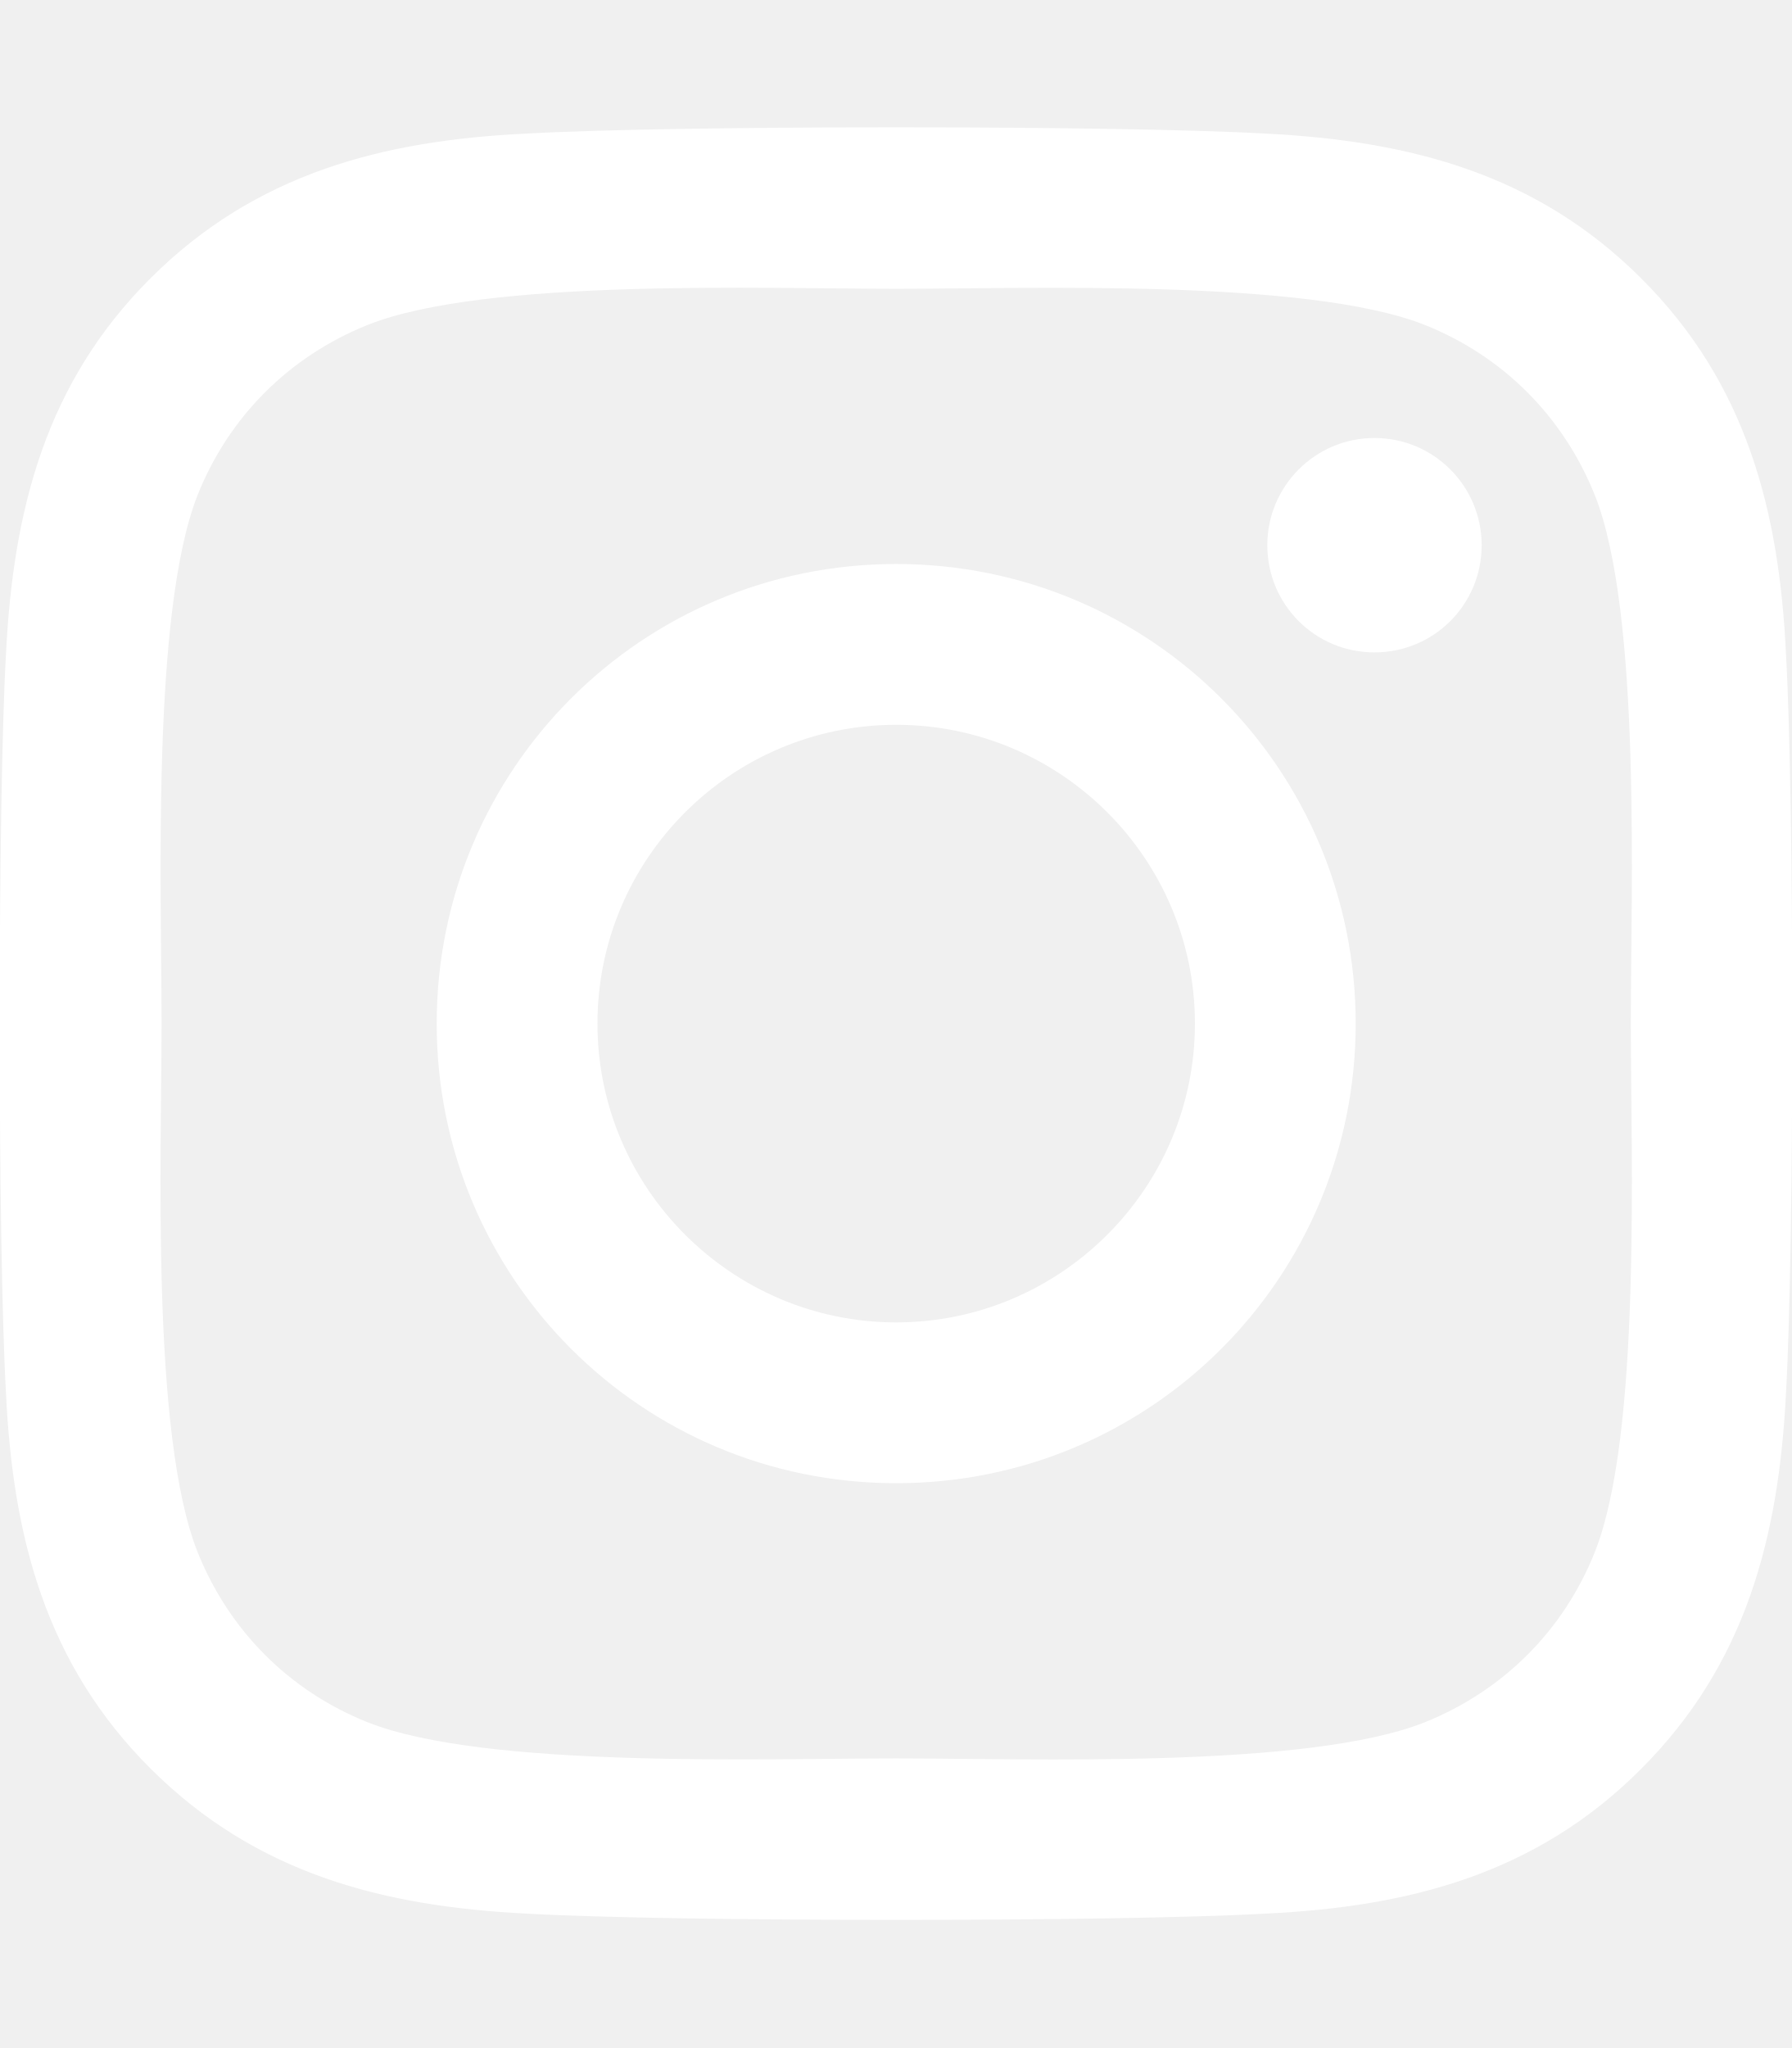
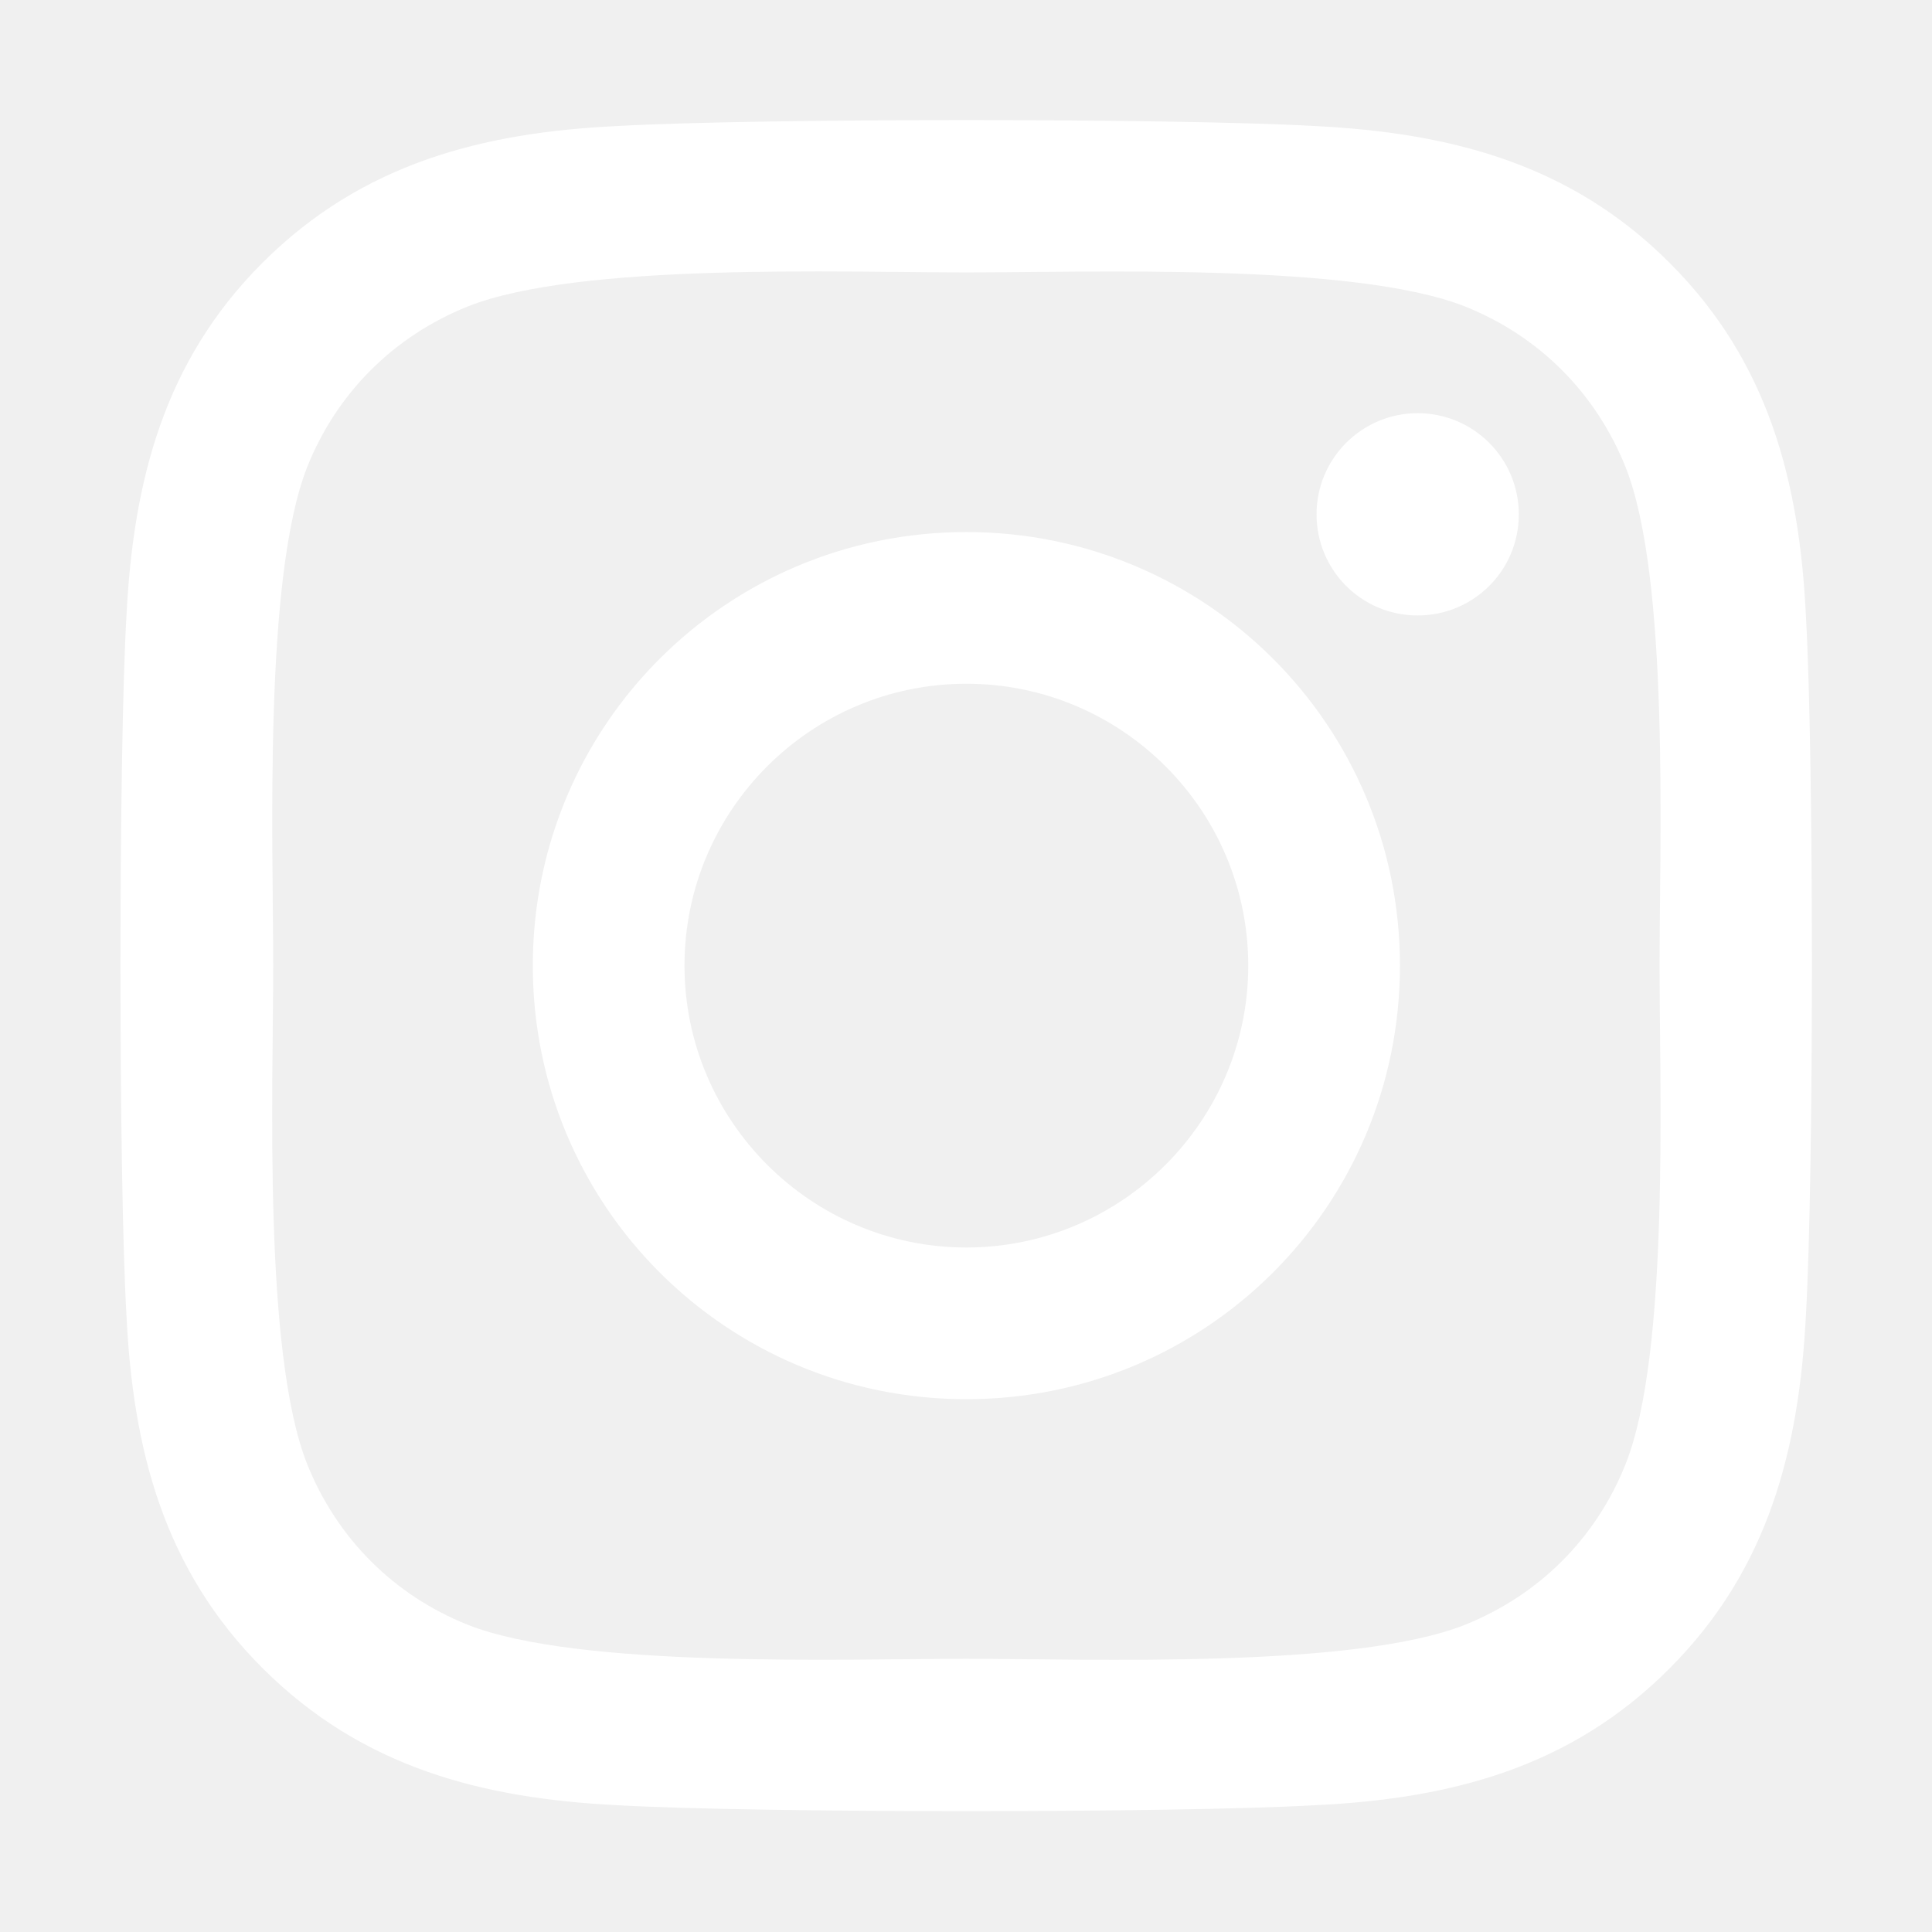
- <svg xmlns="http://www.w3.org/2000/svg" version="1.1" id="레이어_1" x="0px" y="0px" viewBox="0 0 448 512" style="enable-background:new 0 0 448 512;" xml:space="preserve">
+ <svg xmlns="http://www.w3.org/2000/svg" version="1.1" id="레이어_1" x="0px" y="0px" viewBox="0 0 512 512" style="enable-background:new 0 0 512 512;" xml:space="preserve">
  <style type="text/css">
	.st0{fill:#FFFFFF;}
</style>
-   <path class="st0" d="M224.1,141c-63.6,0-114.9,51.3-114.9,114.9s51.3,114.9,114.9,114.9S339,319.5,339,255.9S287.7,141,224.1,141z   M224.1,330.6c-41.1,0-74.7-33.5-74.7-74.7s33.5-74.7,74.7-74.7s74.7,33.5,74.7,74.7S265.2,330.6,224.1,330.6L224.1,330.6z   M370.5,136.3c0,14.9-12,26.8-26.8,26.8c-14.9,0-26.8-12-26.8-26.8s12-26.8,26.8-26.8S370.5,121.5,370.5,136.3z M446.6,163.5  c-1.7-35.9-9.9-67.7-36.2-93.9c-26.2-26.2-58-34.4-93.9-36.2c-37-2.1-147.9-2.1-184.9,0C95.8,35.1,64,43.3,37.7,69.5  s-34.4,58-36.2,93.9c-2.1,37-2.1,147.9,0,184.9c1.7,35.9,9.9,67.7,36.2,93.9s58,34.4,93.9,36.2c37,2.1,147.9,2.1,184.9,0  c35.9-1.7,67.7-9.9,93.9-36.2c26.2-26.2,34.4-58,36.2-93.9C448.7,311.3,448.7,200.5,446.6,163.5L446.6,163.5z M398.8,388  c-7.8,19.6-22.9,34.7-42.6,42.6c-29.5,11.7-99.5,9-132.1,9s-102.7,2.6-132.1-9c-19.6-7.8-34.7-22.9-42.6-42.6  c-11.7-29.5-9-99.5-9-132.1s-2.6-102.7,9-132.1c7.8-19.6,22.9-34.7,42.6-42.6c29.5-11.7,99.5-9,132.1-9s102.7-2.6,132.1,9  c19.6,7.8,34.7,22.9,42.6,42.6c11.7,29.5,9,99.5,9,132.1S410.5,358.6,398.8,388z" />
+   <path class="st0" d="M256.1,141c-63.6,0-114.9,51.3-114.9,114.9s51.3,114.9,114.9,114.9S371,319.5,371,255.9S319.7,141,256.1,141z   M256.1,330.6c-41.1,0-74.7-33.5-74.7-74.7s33.5-74.7,74.7-74.7s74.7,33.5,74.7,74.7S297.2,330.6,256.1,330.6L256.1,330.6z   M402.5,136.3c0,14.9-12,26.8-26.8,26.8c-14.9,0-26.8-12-26.8-26.8s12-26.8,26.8-26.8S402.5,121.5,402.5,136.3z M478.6,163.5  c-1.7-35.9-9.9-67.7-36.2-93.9c-26.2-26.2-58-34.4-93.9-36.2c-37-2.1-147.9-2.1-184.9,0c-35.8,1.7-67.6,9.9-93.9,36.1  s-34.4,58-36.2,93.9c-2.1,37-2.1,147.9,0,184.9c1.7,35.9,9.9,67.7,36.2,93.9s58,34.4,93.9,36.2c37,2.1,147.9,2.1,184.9,0  c35.9-1.7,67.7-9.9,93.9-36.2c26.2-26.2,34.4-58,36.2-93.9C480.7,311.3,480.7,200.5,478.6,163.5L478.6,163.5z M430.8,388  c-7.8,19.6-22.9,34.7-42.6,42.6c-29.5,11.7-99.5,9-132.1,9s-102.7,2.6-132.1-9c-19.6-7.8-34.7-22.9-42.6-42.6  c-11.7-29.5-9-99.5-9-132.1s-2.6-102.7,9-132.1c7.8-19.6,22.9-34.7,42.6-42.6c29.5-11.7,99.5-9,132.1-9s102.7-2.6,132.1,9  c19.6,7.8,34.7,22.9,42.6,42.6c11.7,29.5,9,99.5,9,132.1S442.5,358.6,430.8,388z" />
</svg>
